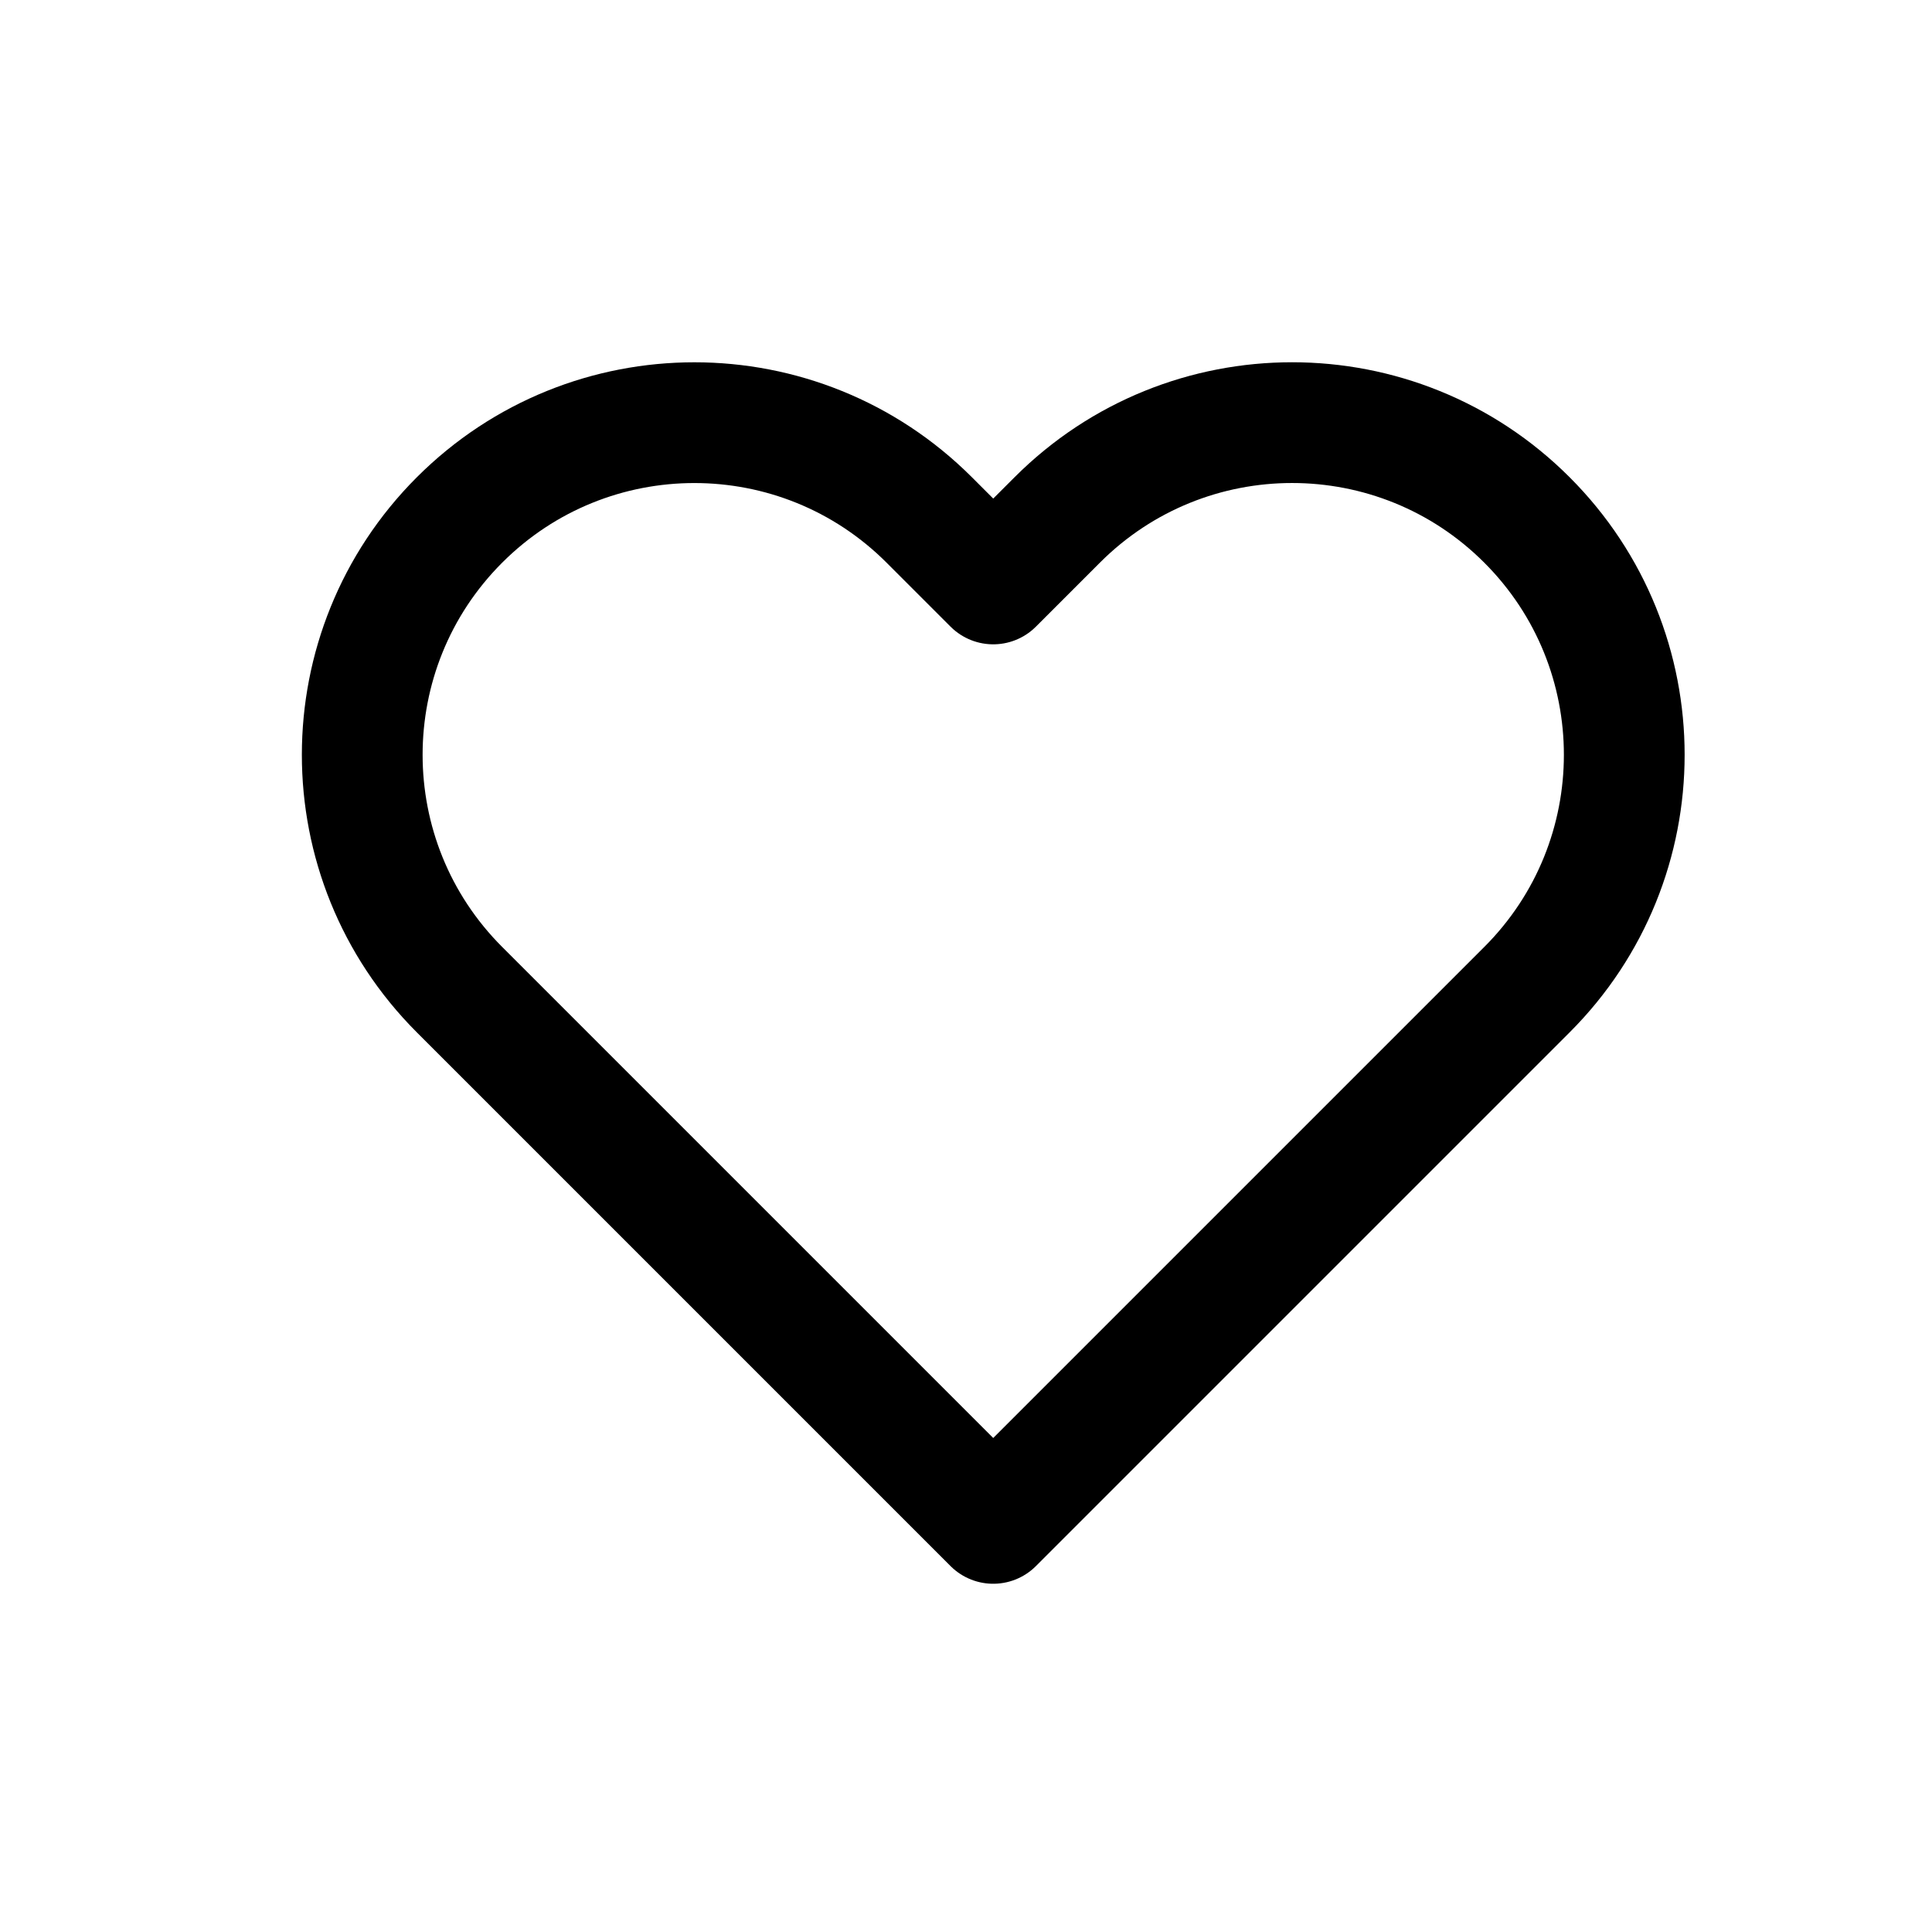
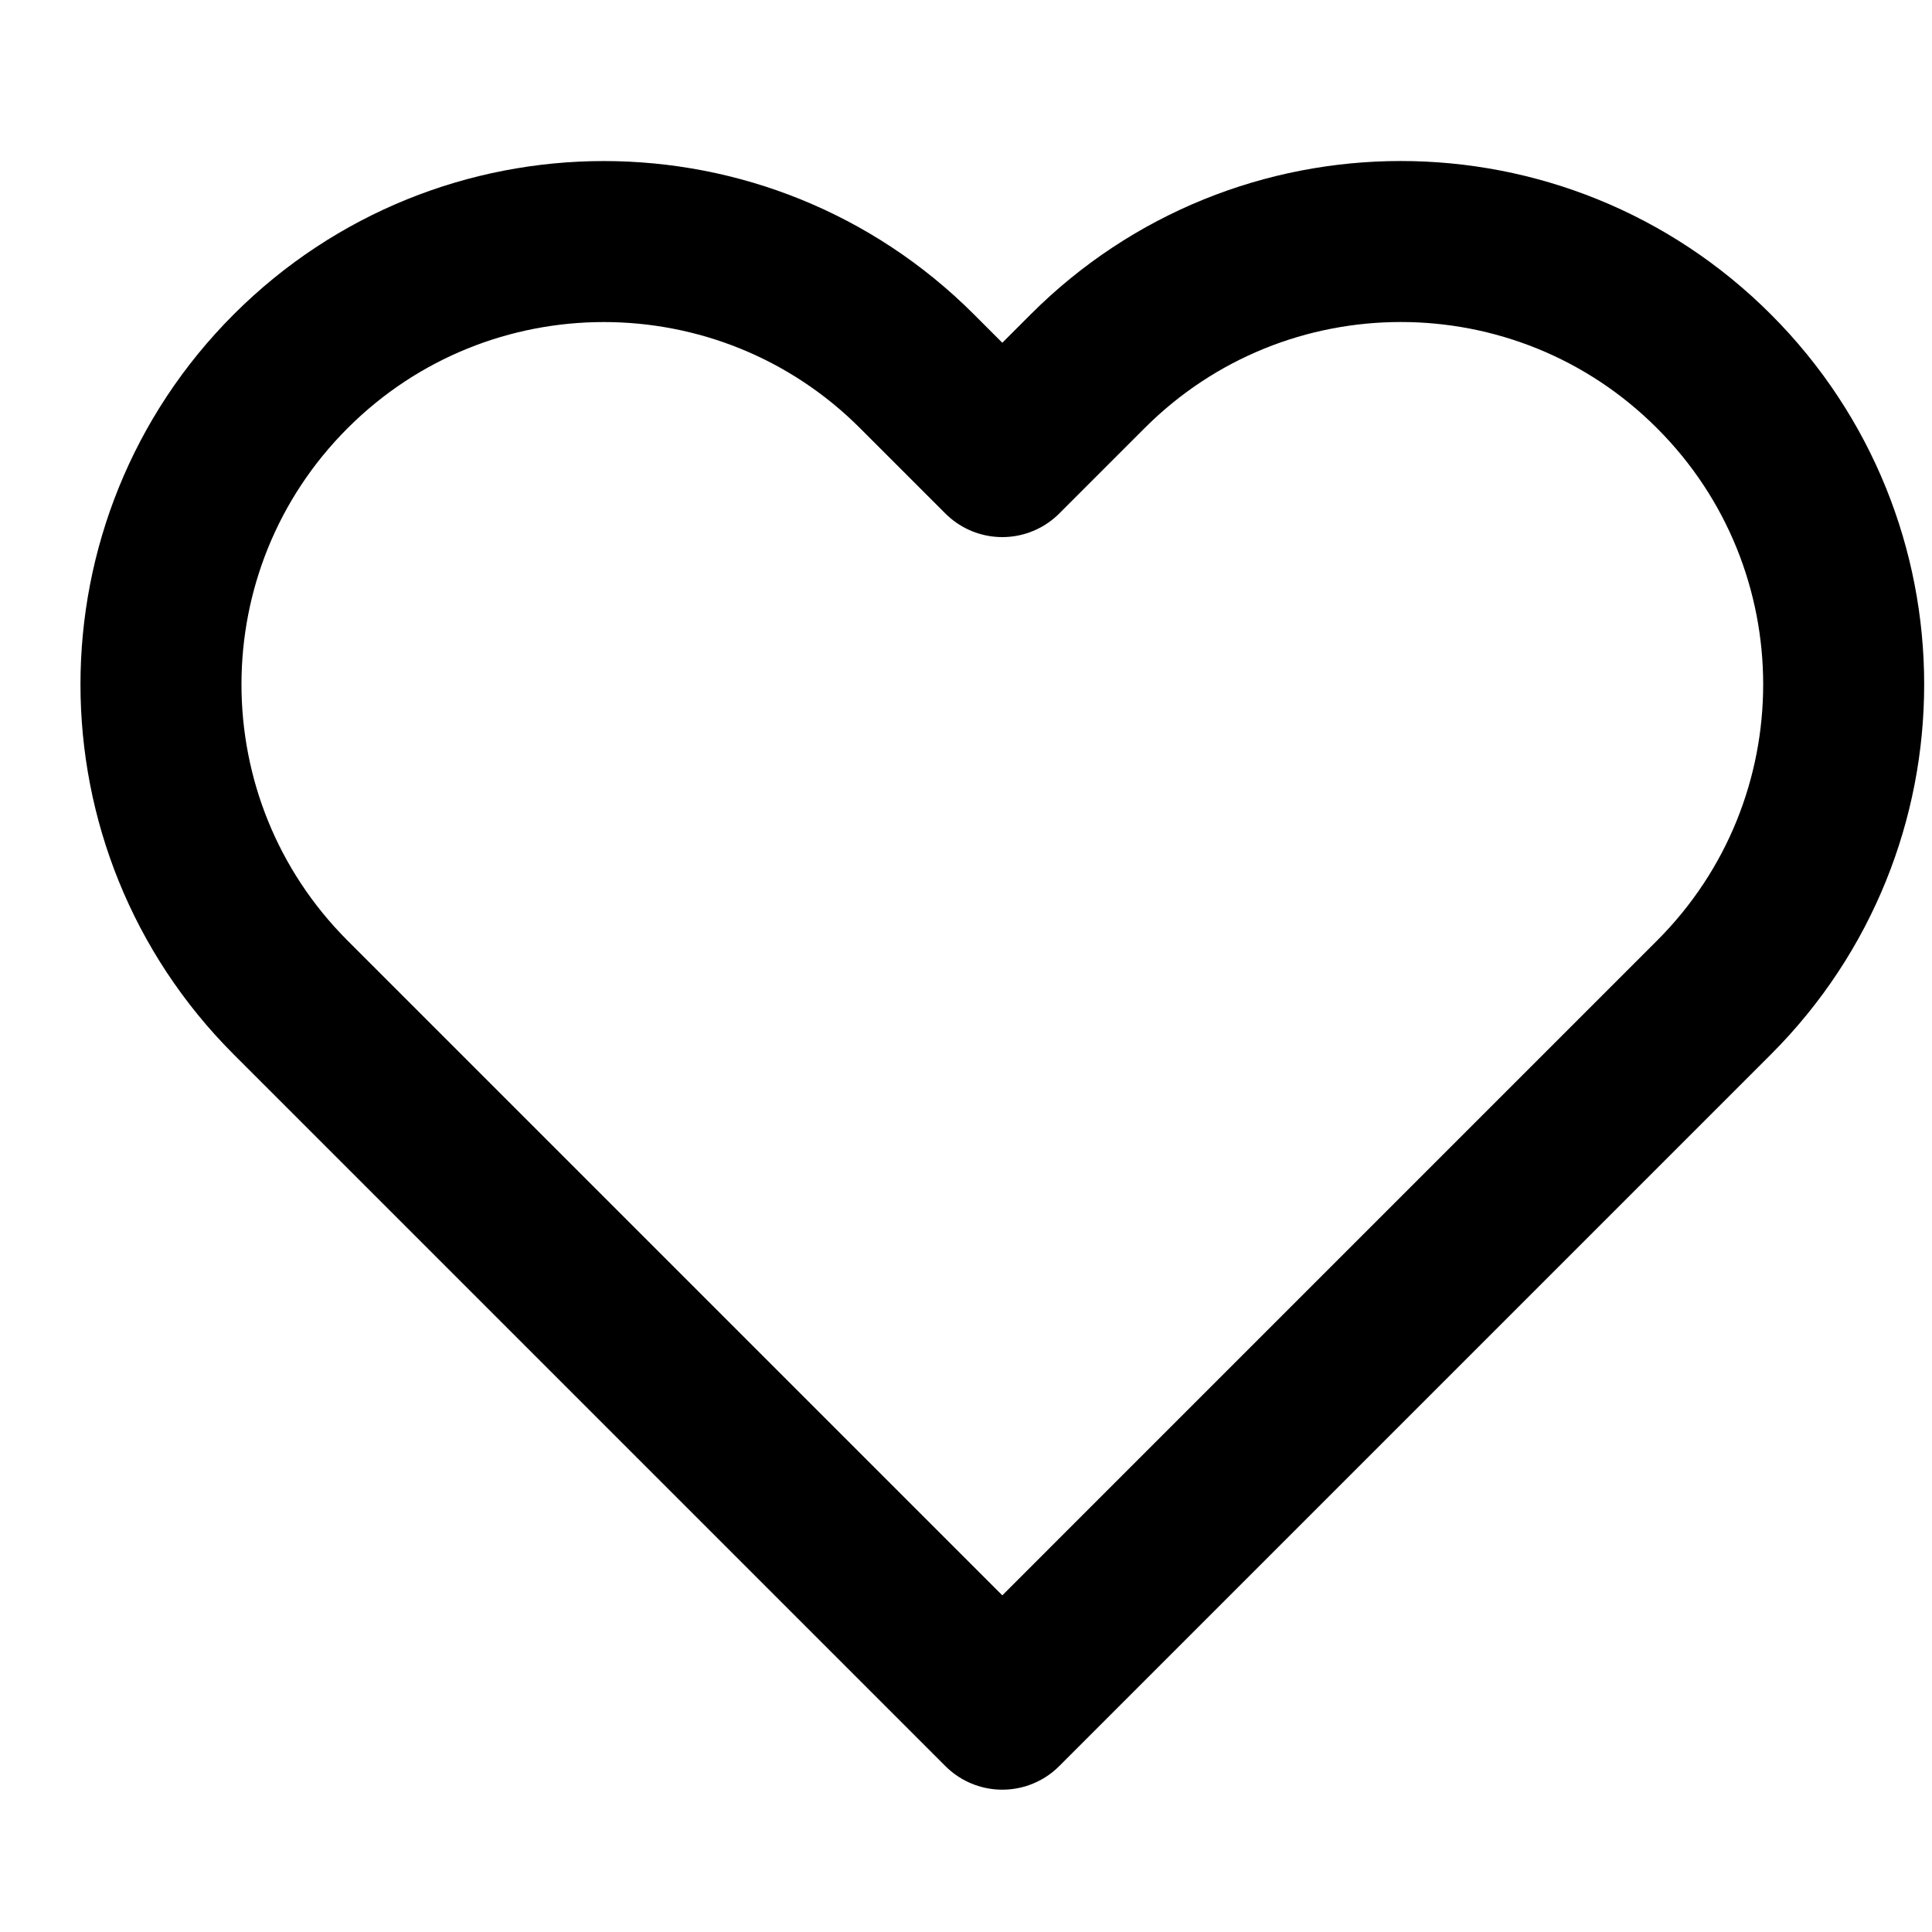
- <svg xmlns="http://www.w3.org/2000/svg" width="24" height="24" focusable="false">
+ <svg xmlns="http://www.w3.org/2000/svg" width="1.5em" height="1.5em" focusable="false">
  <g id="tuiIconHeartLarge">
    <svg x="50%" y="50%" width="1.5em" height="1.5em" overflow="visible" viewBox="0 0 24 24" fill="none">
      <svg x="-12" y="-12">
        <path d="M21.291 4.612a5.5 5.5 0 0 0-7.78 0l-1.06 1.06-1.06-1.06a5.501 5.501 0 0 0-7.78 7.78l1.06 1.06 7.78 7.78 7.78-7.78 1.06-1.06a5.5 5.5 0 0 0 0-7.78z" stroke="currentColor" stroke-width="2" stroke-linecap="round" stroke-linejoin="round" />
      </svg>
    </svg>
  </g>
</svg>
